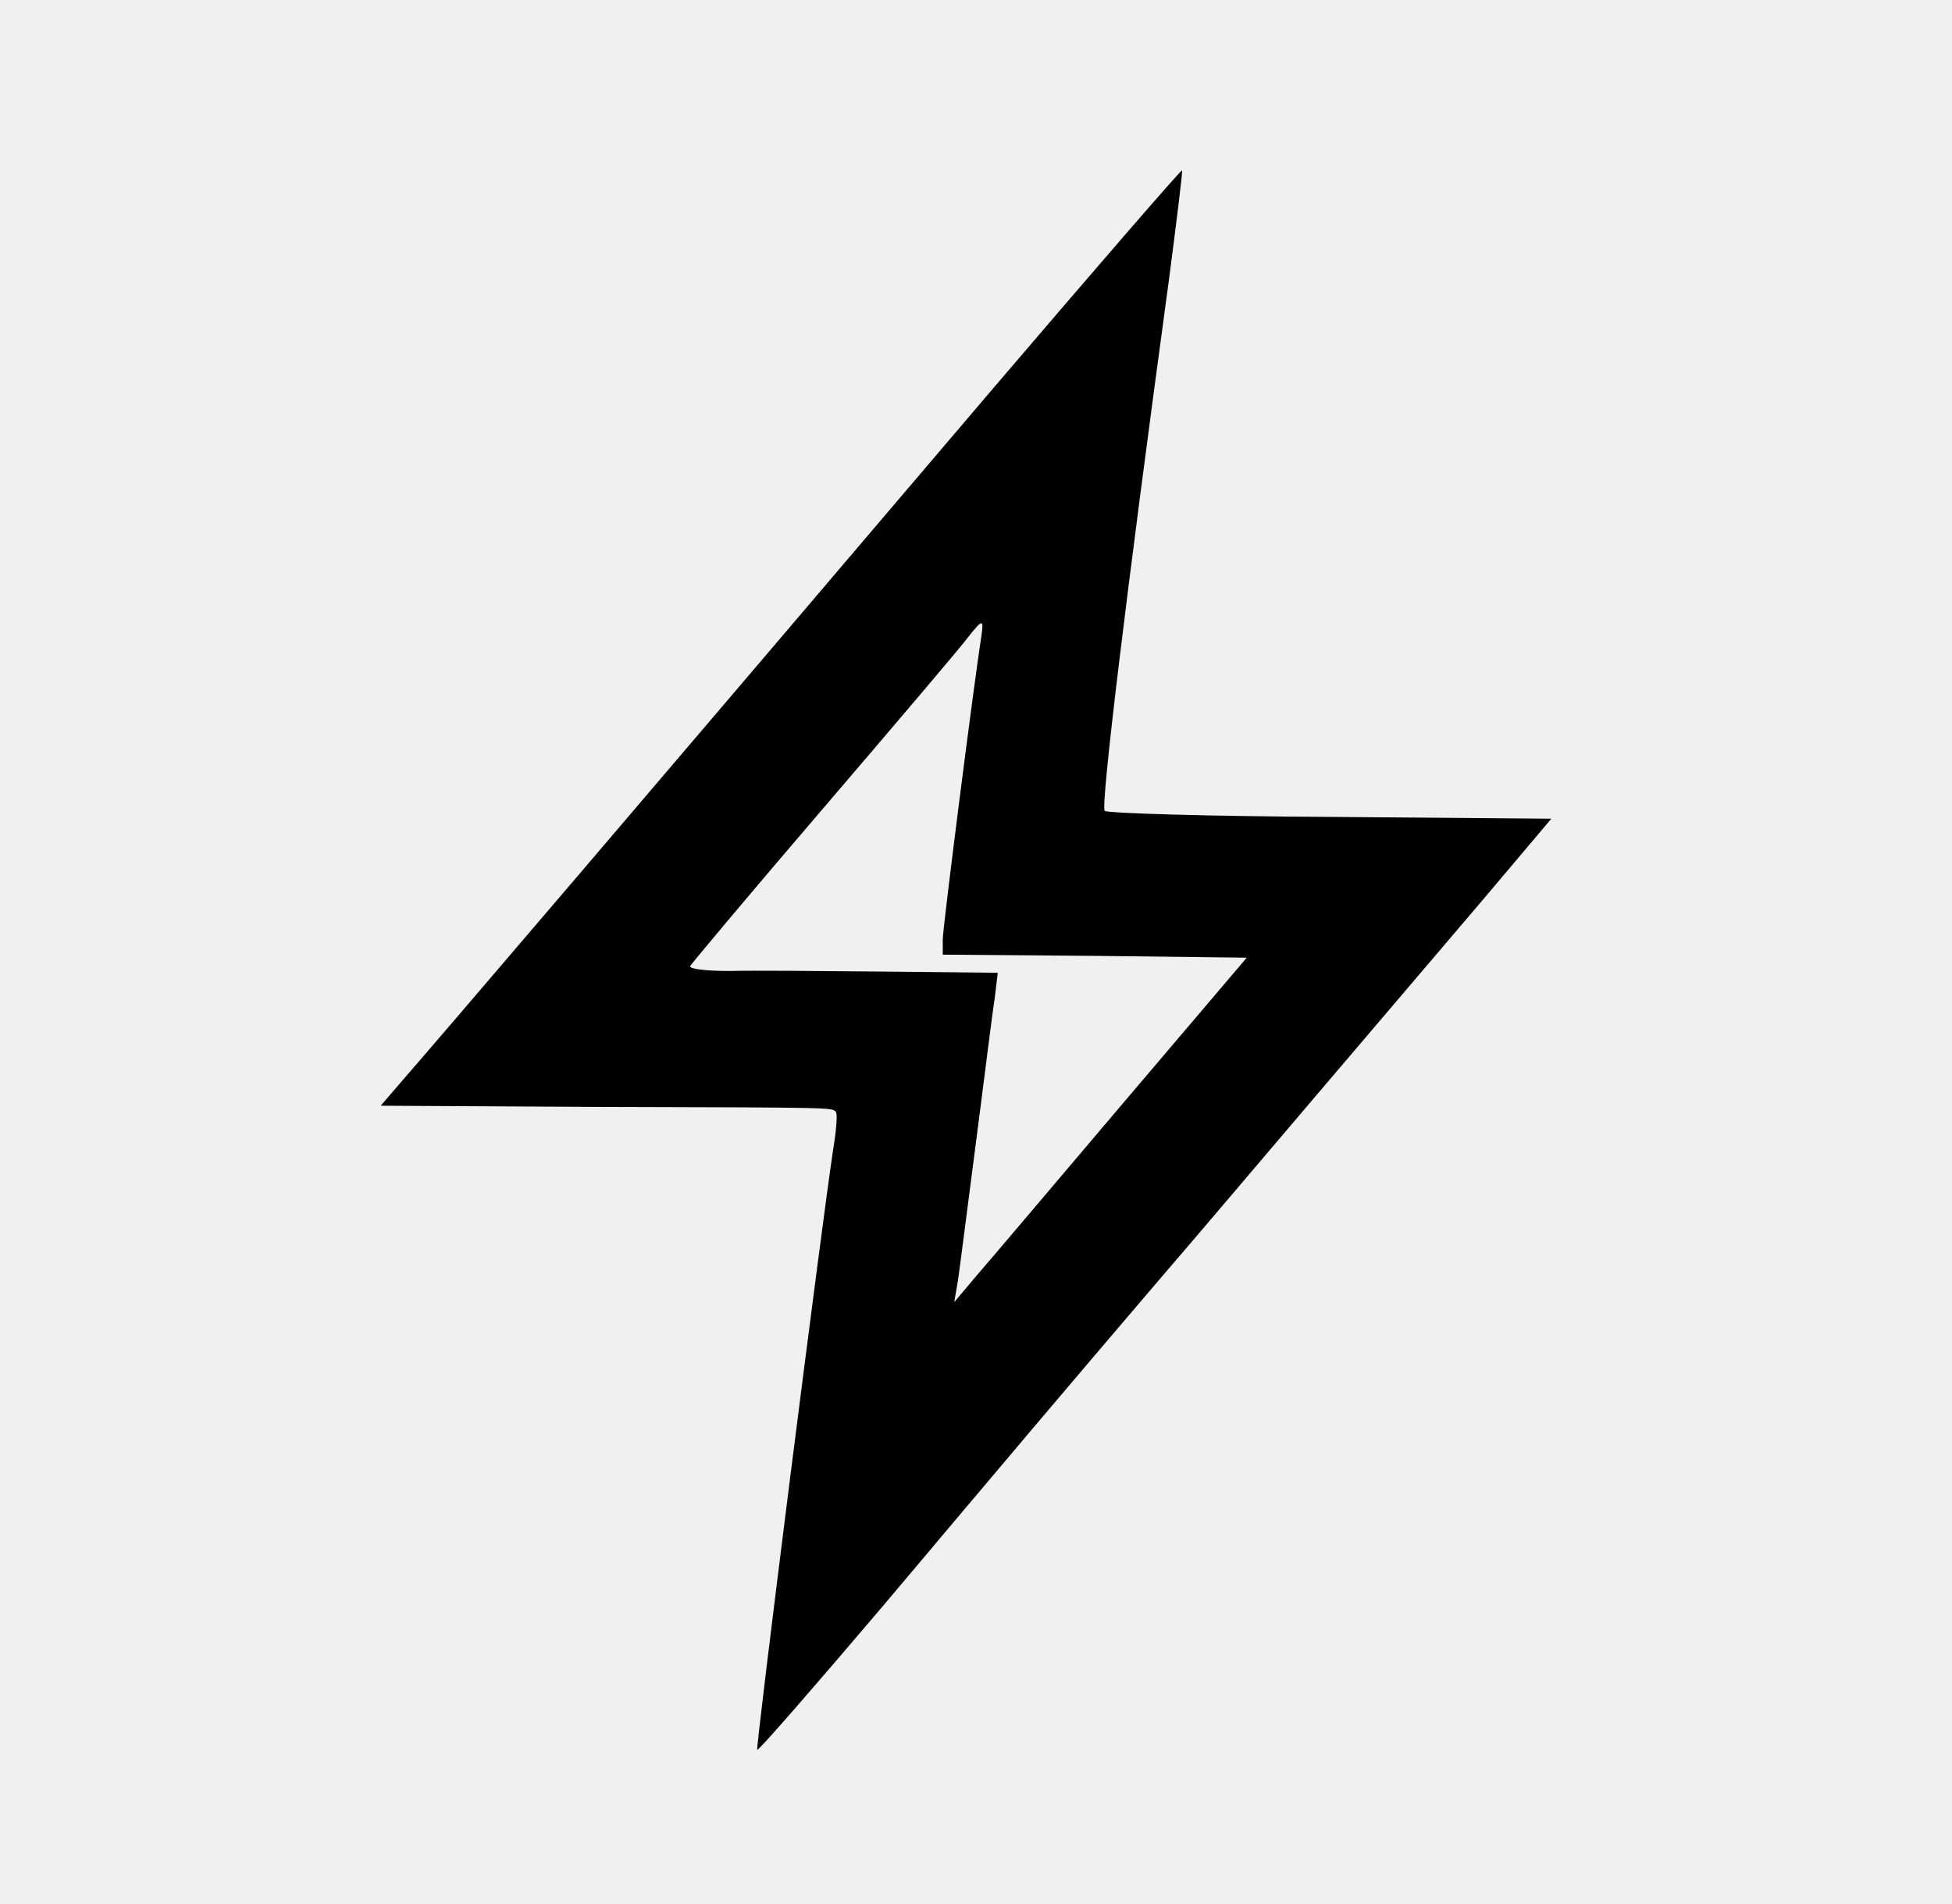
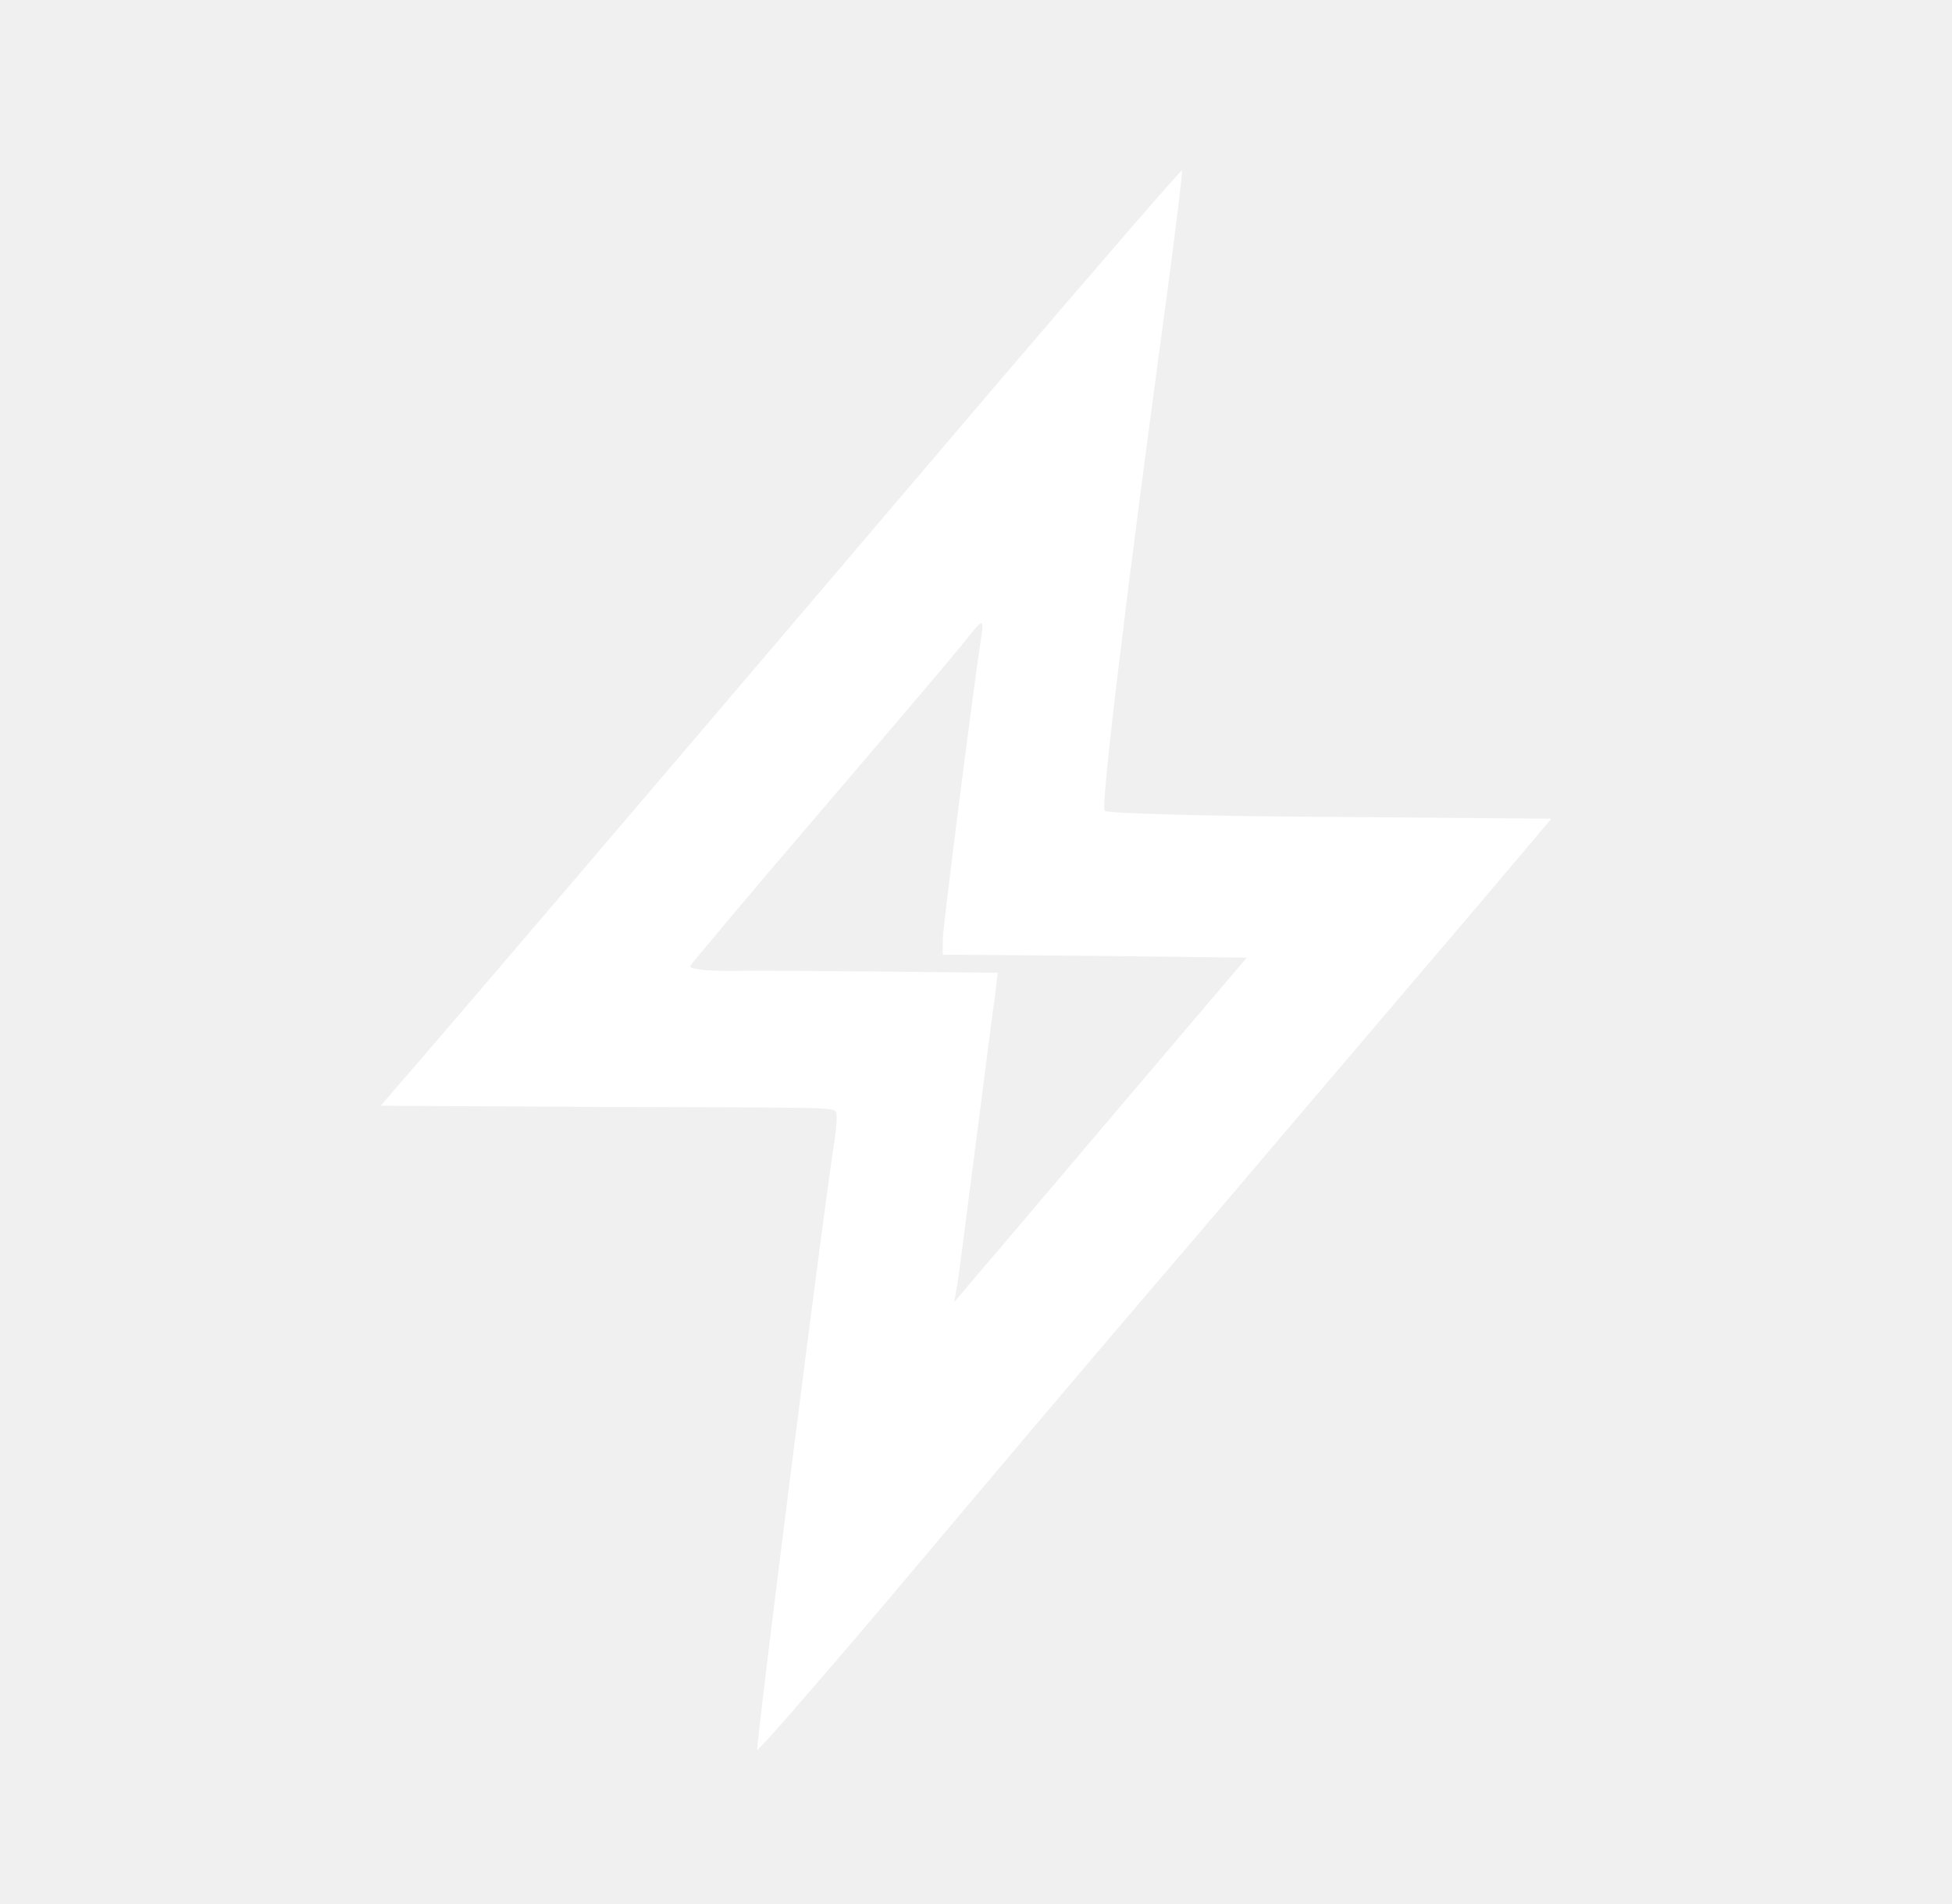
<svg xmlns="http://www.w3.org/2000/svg" version="1.0" width="323pt" height="315pt" viewBox="0 0 323 315" preserveAspectRatio="xMidYMid meet">
-   <g transform="translate(0,315) scale(0.1,-0.1)" fill="#000000" stroke="none">
+   <g transform="translate(0,315) scale(0.1,-0.1)" fill="#ffffff" stroke="none">
    <path d="M1644 2508 c-605 -711 -897 -1053 -990 -1160 l-24 -28 362 -2 c393 -1 384 -1 391 -8 3 -3 1 -30 -4 -60 -19 -124 -129 -993 -126 -996 2 -2 95 105 208 238 198 235 294 349 464 548 45 52 156 183 247 290 91 107 218 256 281 330 l114 135 -365 3 c-202 1 -370 6 -374 10 -7 7 35 355 106 877 13 99 23 181 22 183 -2 1 -142 -161 -312 -360z m-20 -410 c-12 -76 -64 -483 -64 -503 l0 -25 252 -2 251 -3 -204 -240 c-112 -132 -221 -261 -242 -285 l-38 -45 6 35 c3 19 16 123 30 230 14 107 27 214 31 238 l5 42 -188 2 c-103 1 -219 2 -256 1 -37 0 -66 3 -65 8 2 4 100 121 220 261 119 139 226 265 238 281 26 33 28 33 24 5z" />
  </g>
</svg>
